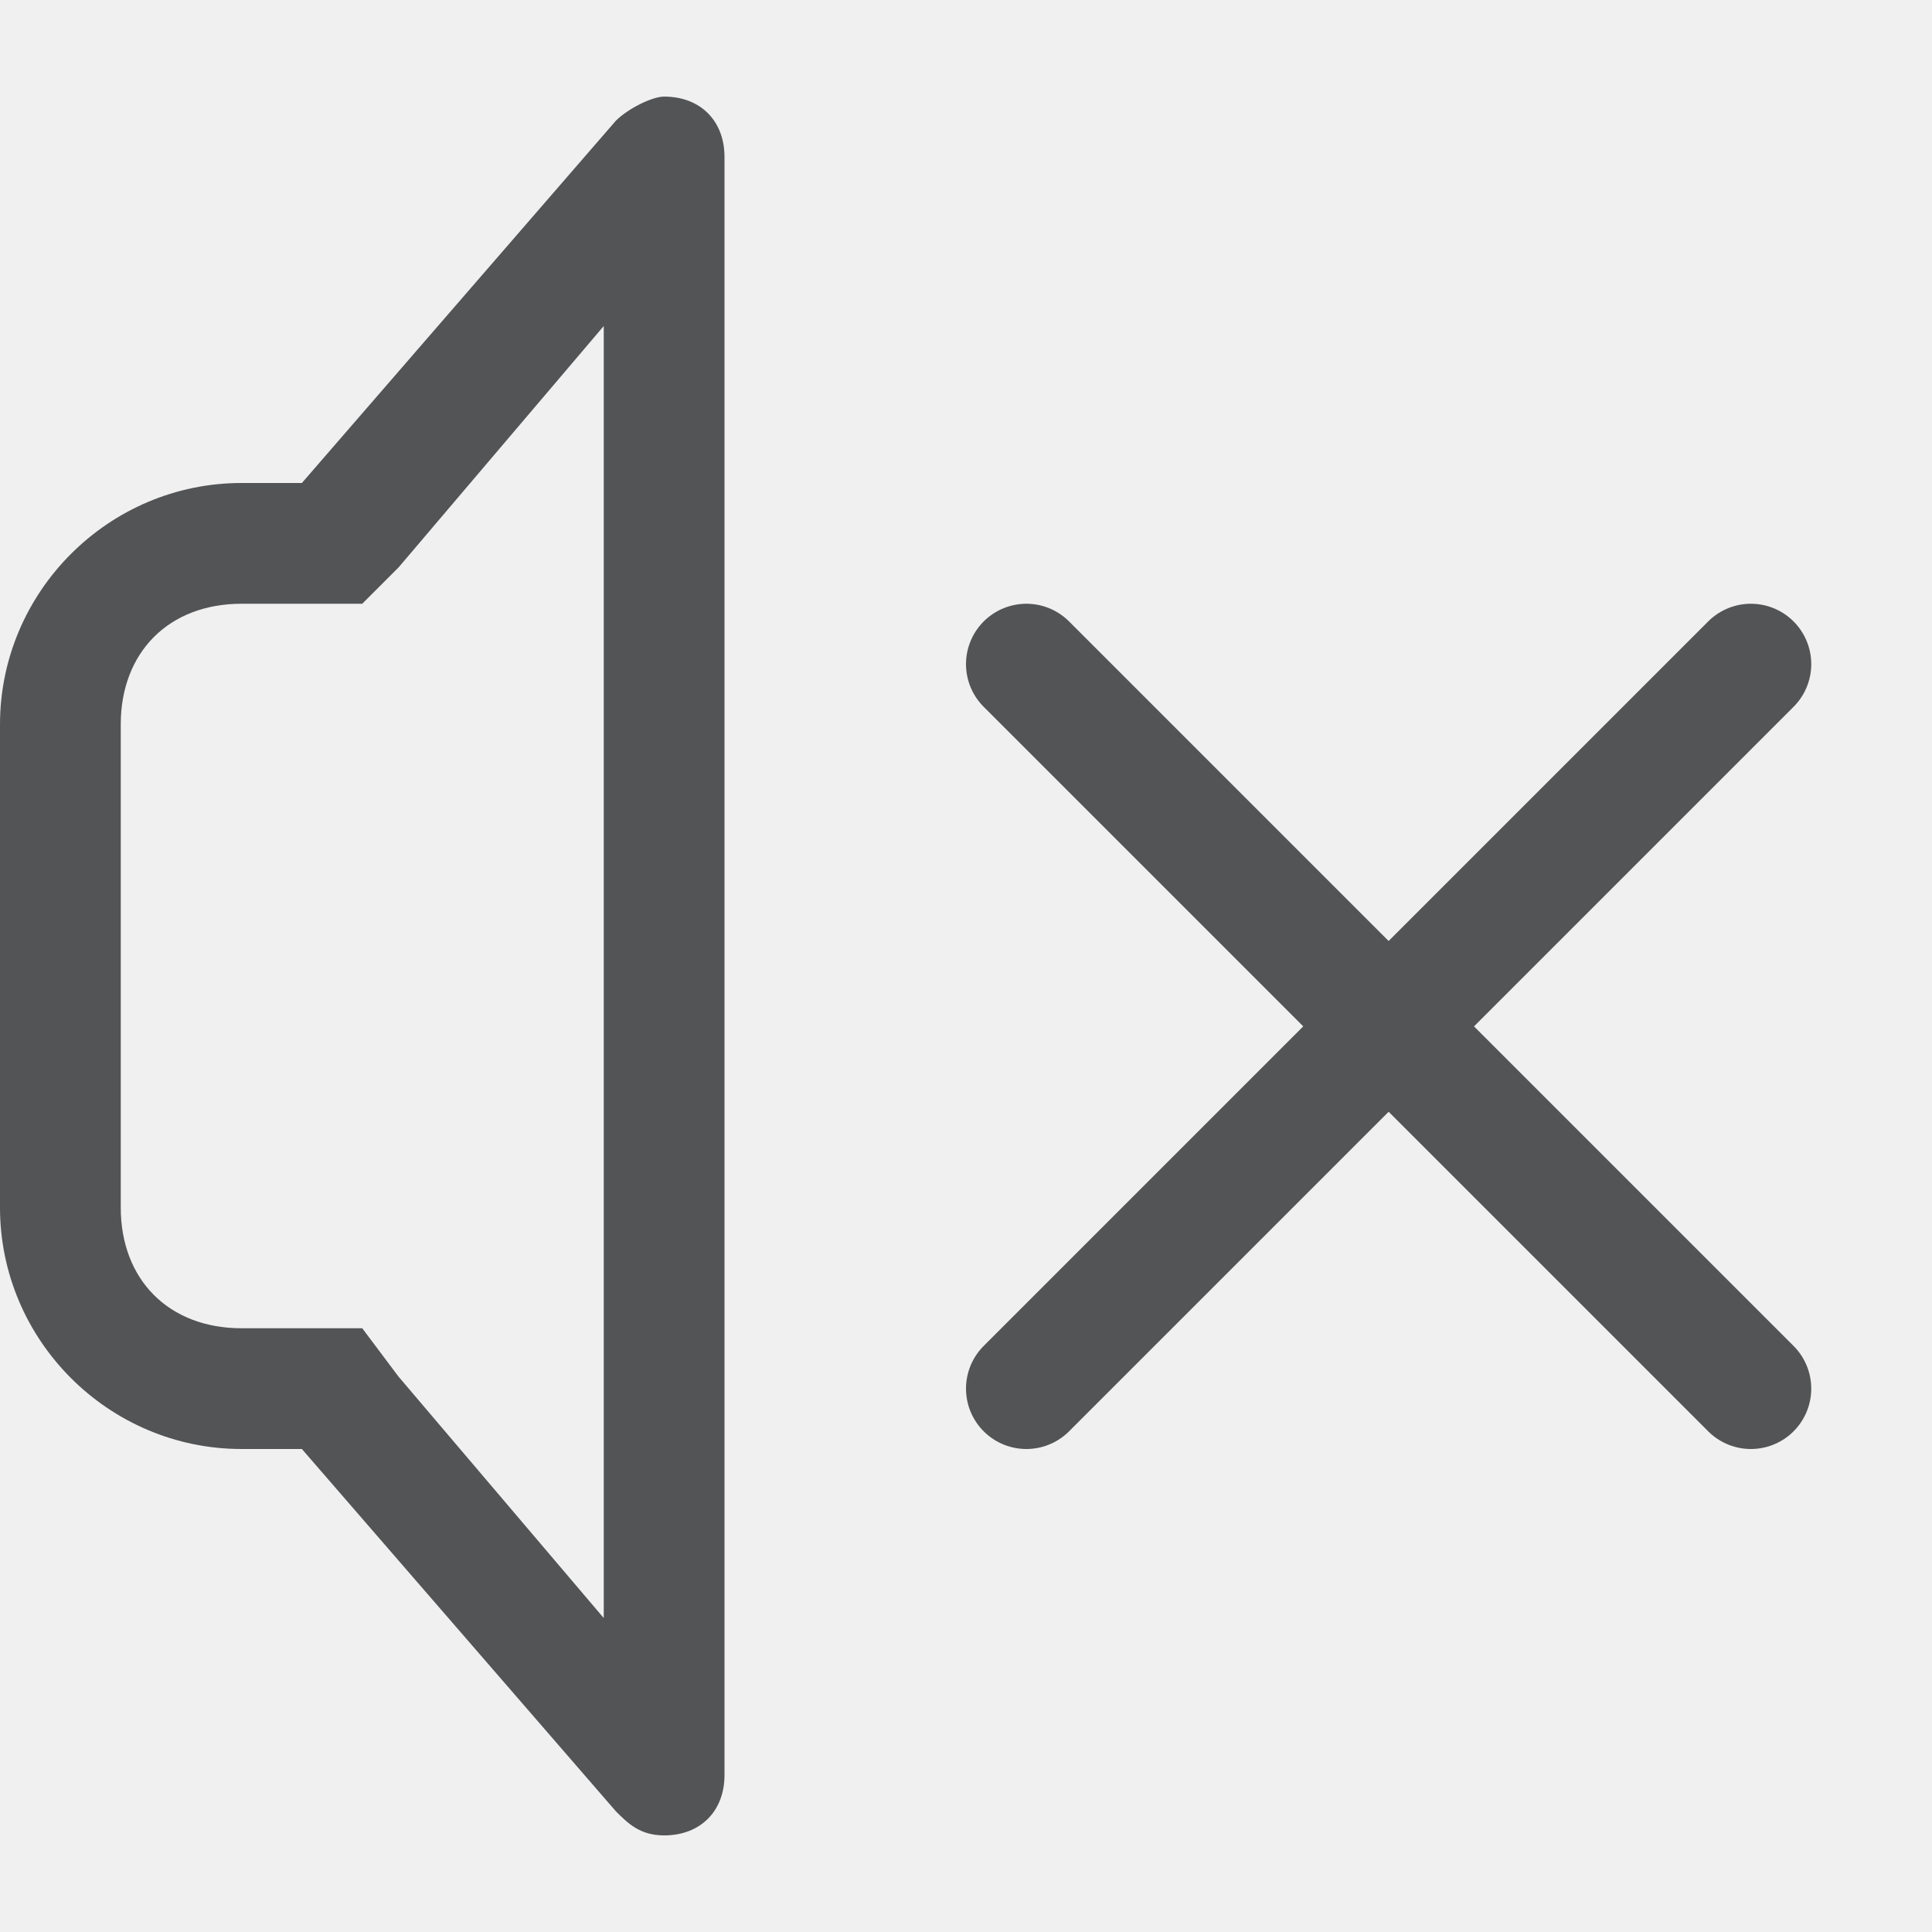
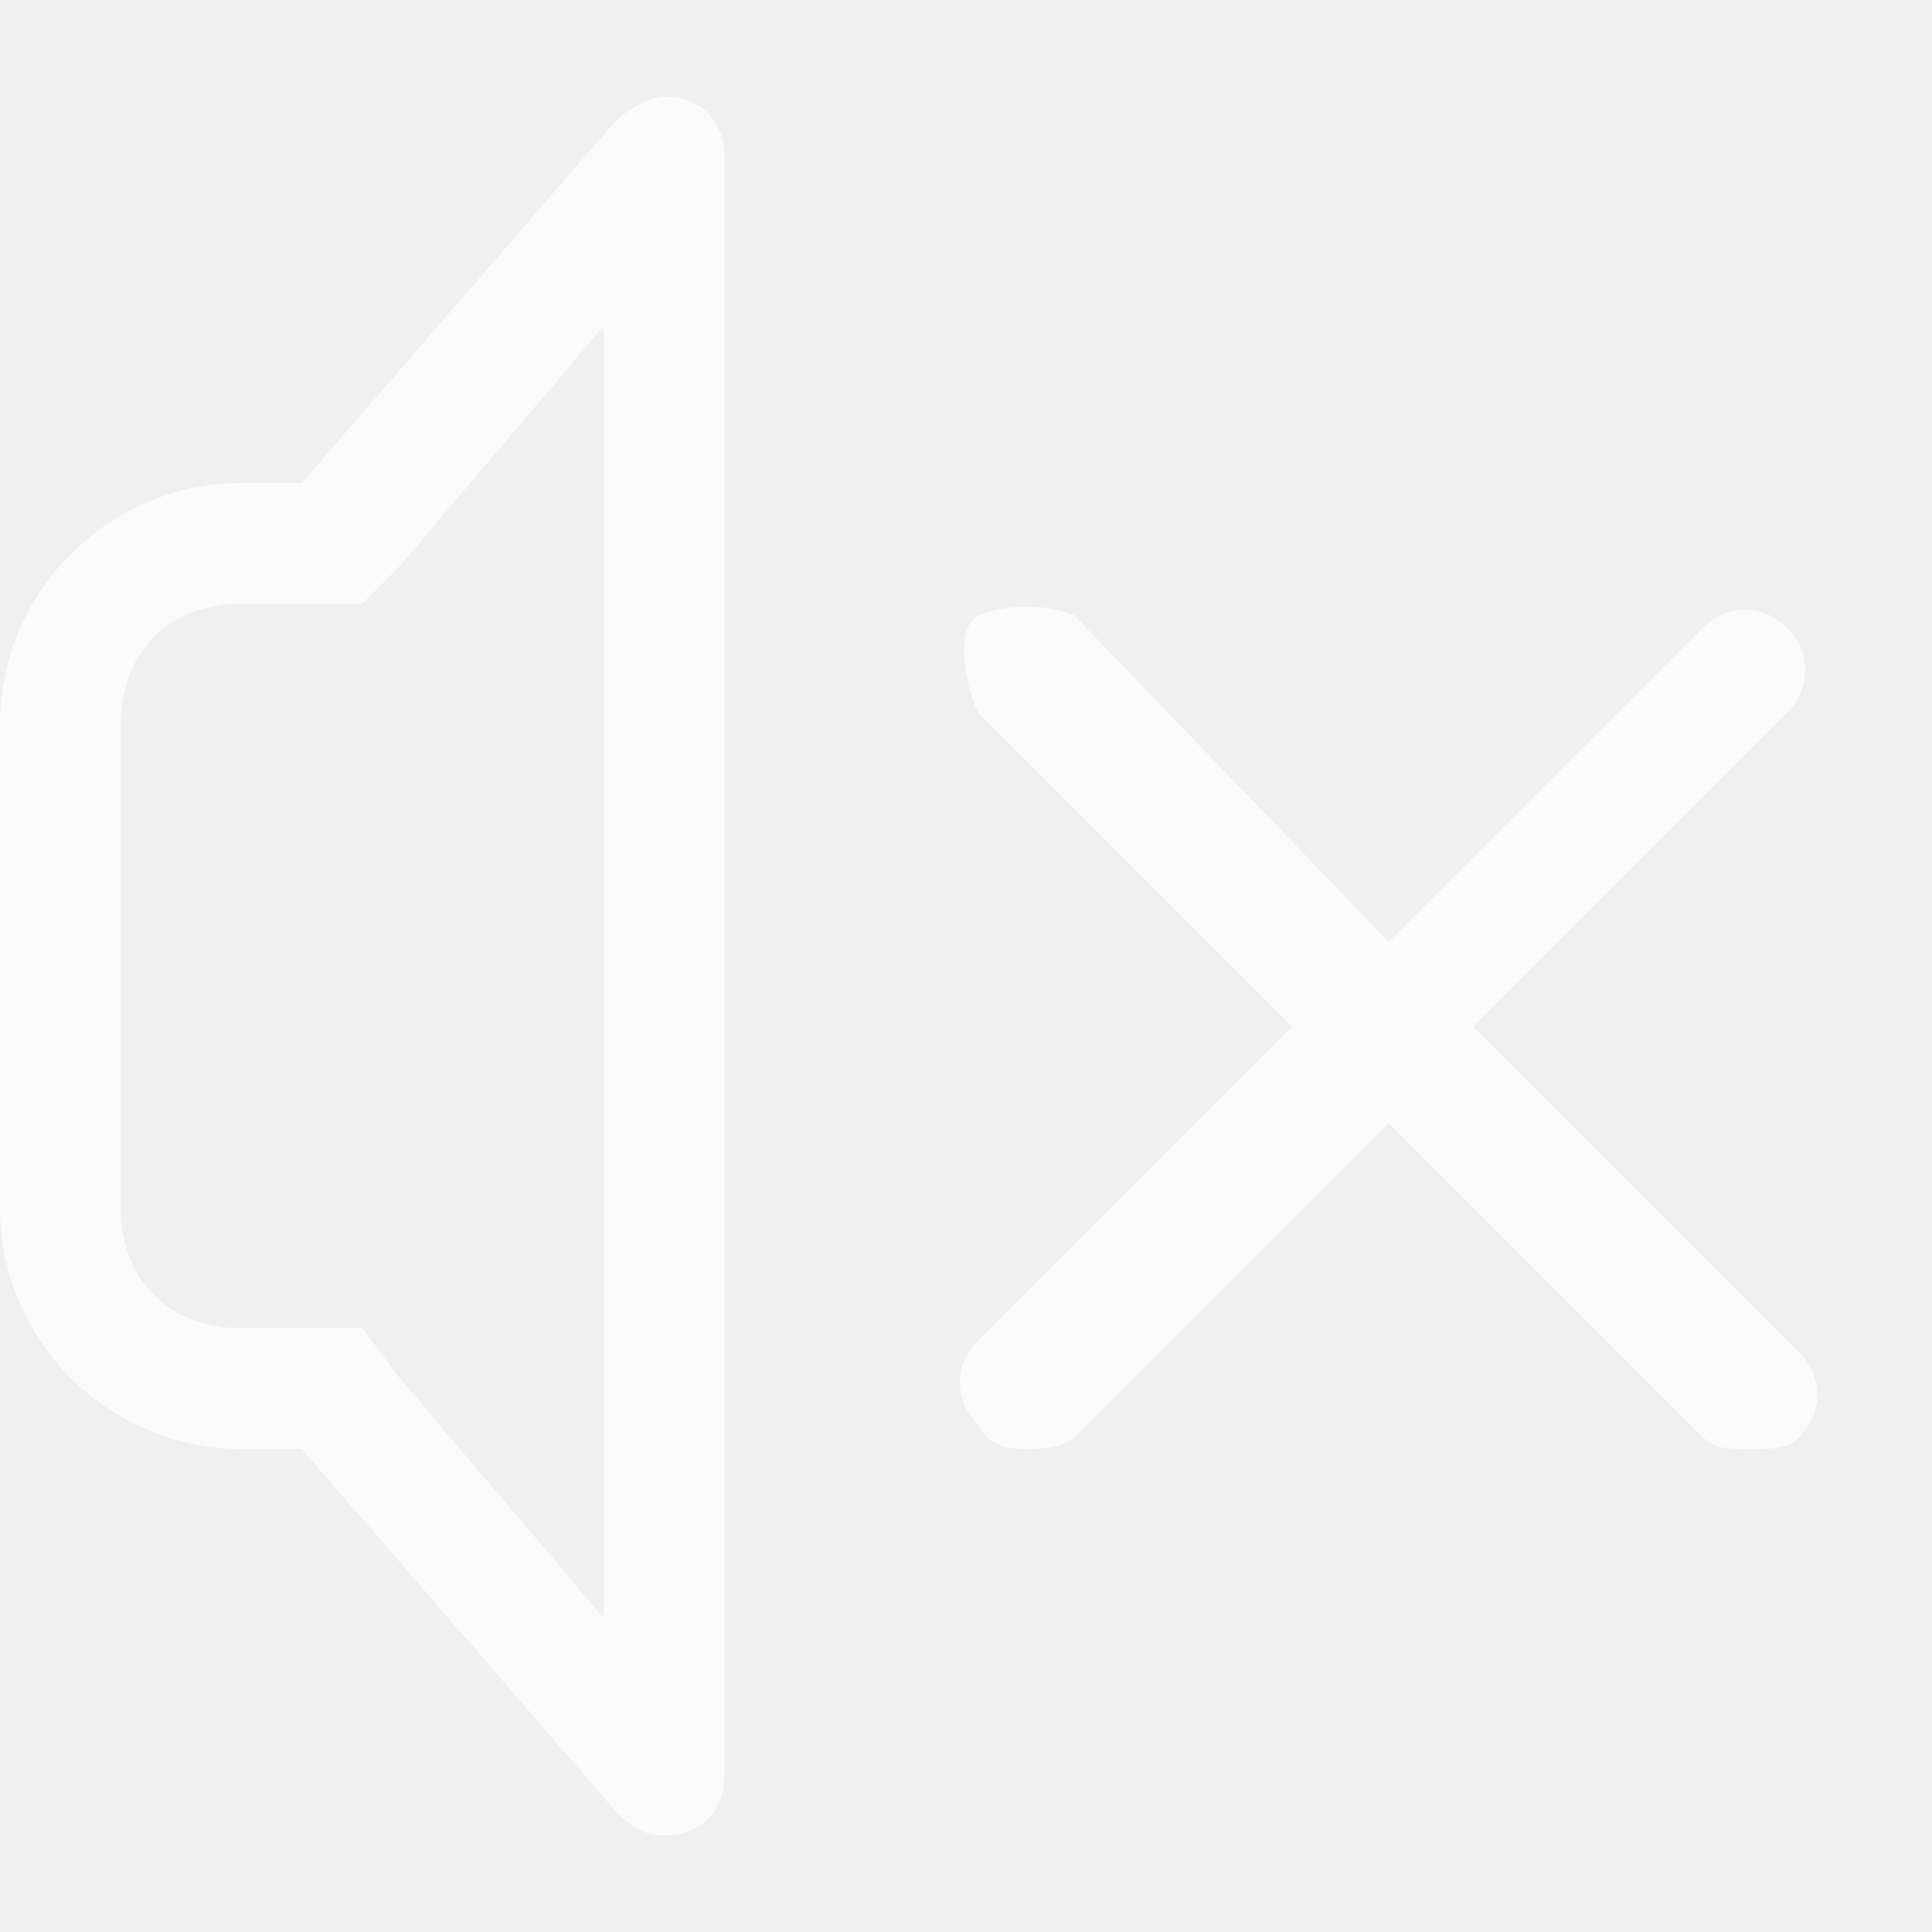
<svg xmlns="http://www.w3.org/2000/svg" version="1.1" id="图层_1" x="0px" y="0px" viewBox="0 0 16 16" style="enable-background:new 0 0 16 16;" xml:space="preserve">
  <style type="text/css">
	.st0{opacity:0.75;}
- 	.st1{fill:#1F2022;}
- 	.st2{fill:none;stroke:#1F2022;stroke-linecap:round;stroke-miterlimit:10;}
+ 	.st1{fill:#FFFFFF;}
</style>
-   <g id="图层_3" class="st0">
-     <path class="st1" d="M5,2.7v10.7l-1.7-2L3,11H2.5H2c-0.6,0-1-0.4-1-1V6c0-0.6,0.4-1,1-1h0.5H3l0.3-0.3L5,2.7 M5.5,0.8   C5.4,0.8,5.2,0.9,5.1,1L2.5,4H2C0.9,4,0,4.9,0,6v4c0,1.1,0.9,2,2,2h0.5l2.6,3c0.1,0.1,0.2,0.2,0.4,0.2C5.8,15.2,6,15,6,14.7V1.3   C6,1,5.8,0.8,5.5,0.8L5.5,0.8z" />
-     <line class="st2" x1="8.5" y1="5.5" x2="14.5" y2="11.5" />
-     <line class="st2" x1="14.5" y1="5.5" x2="8.5" y2="11.5" />
+   <g class="st0">
+     <path class="st1" d="M5.5,0.8C5.4,0.8,5.2,0.9,5.1,1L2.5,4H2C0.9,4,0,4.9,0,6v4c0,1.1,0.9,2,2,2h0.5l2.6,3c0.1,0.1,0.2,0.2,0.4,0.2   C5.8,15.2,6,15,6,14.7V1.3C6,1,5.8,0.8,5.5,0.8z M5,13.4l-1.7-2L3,11H2.5H2c-0.6,0-1-0.4-1-1V6c0-0.6,0.4-1,1-1h0.5H3l0.3-0.3   l1.7-2V13.4z" />
+     <path class="st1" d="M12.2,8.5l2.6-2.6c0.2-0.2,0.2-0.5,0-0.7s-0.5-0.2-0.7,0l-2.6,2.6L8.9,5.1C8.7,5,8.3,5,8.1,5.1S8,5.7,8.1,5.9   l2.6,2.6l-2.6,2.6c-0.2,0.2-0.2,0.5,0,0.7C8.2,12,8.4,12,8.5,12s0.3,0,0.4-0.1l2.6-2.6l2.6,2.6c0.1,0.1,0.2,0.1,0.4,0.1   s0.3,0,0.4-0.1c0.2-0.2,0.2-0.5,0-0.7L12.2,8.5z" />
  </g>
</svg>
